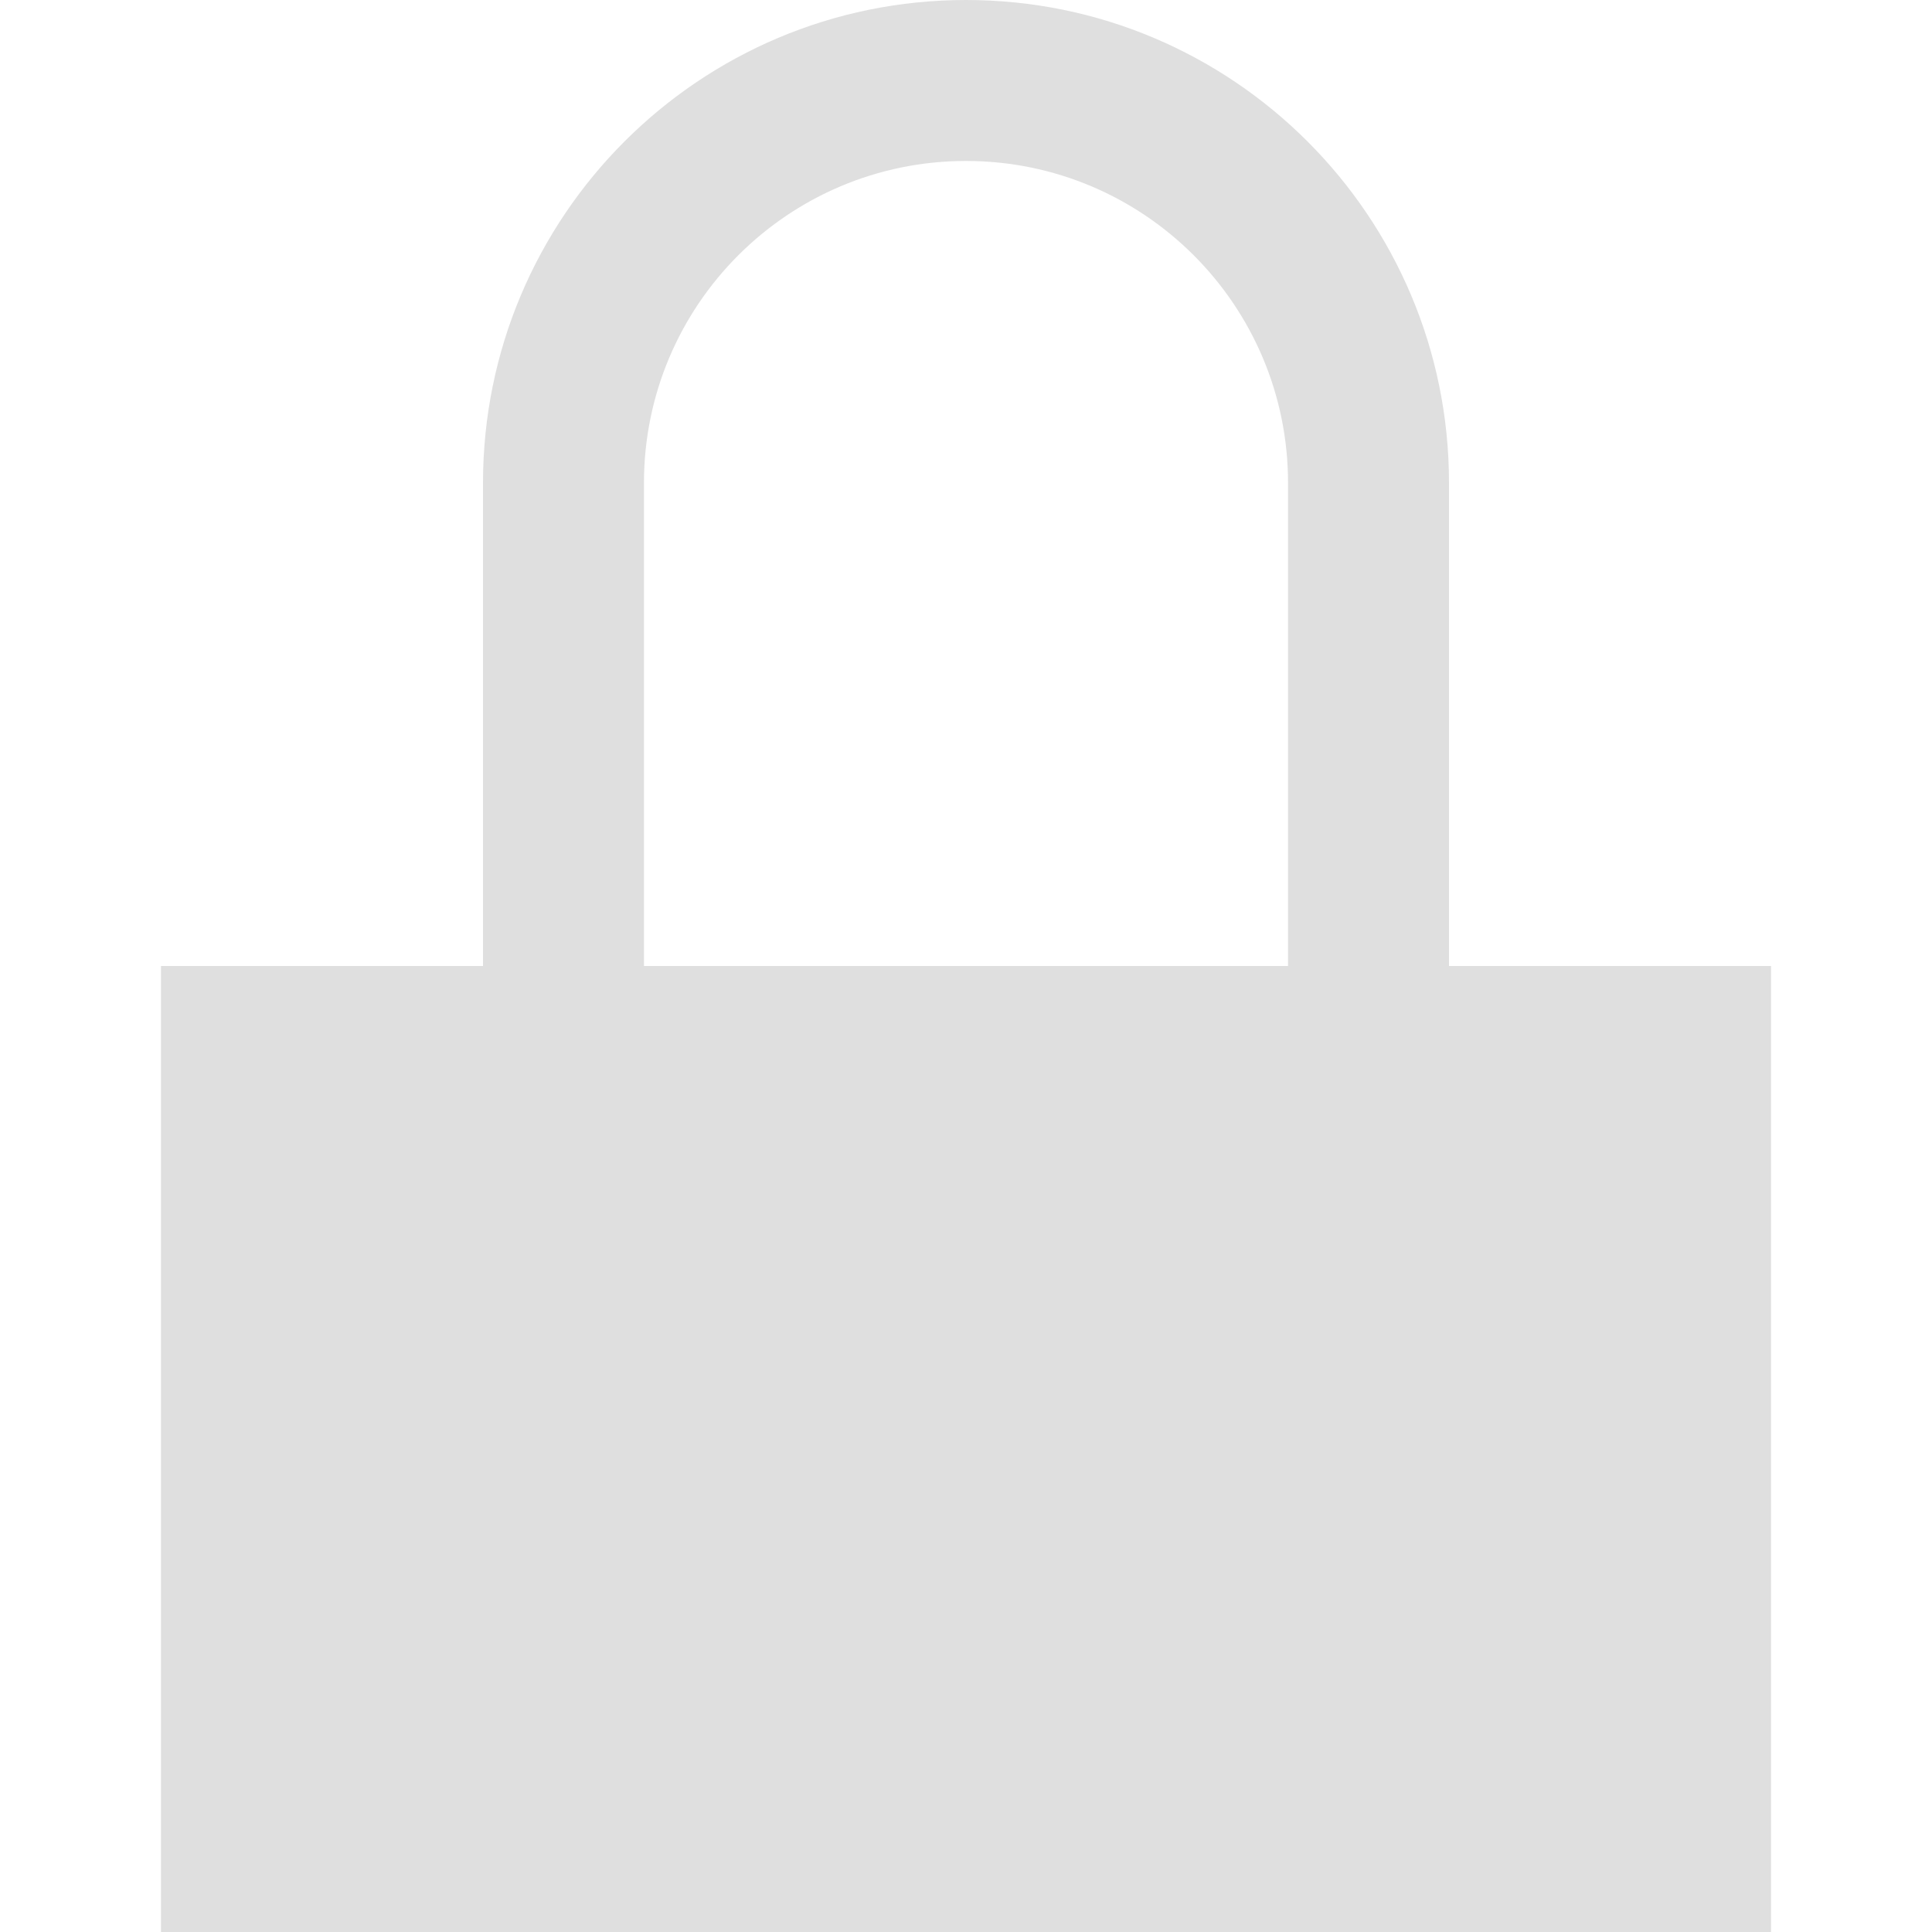
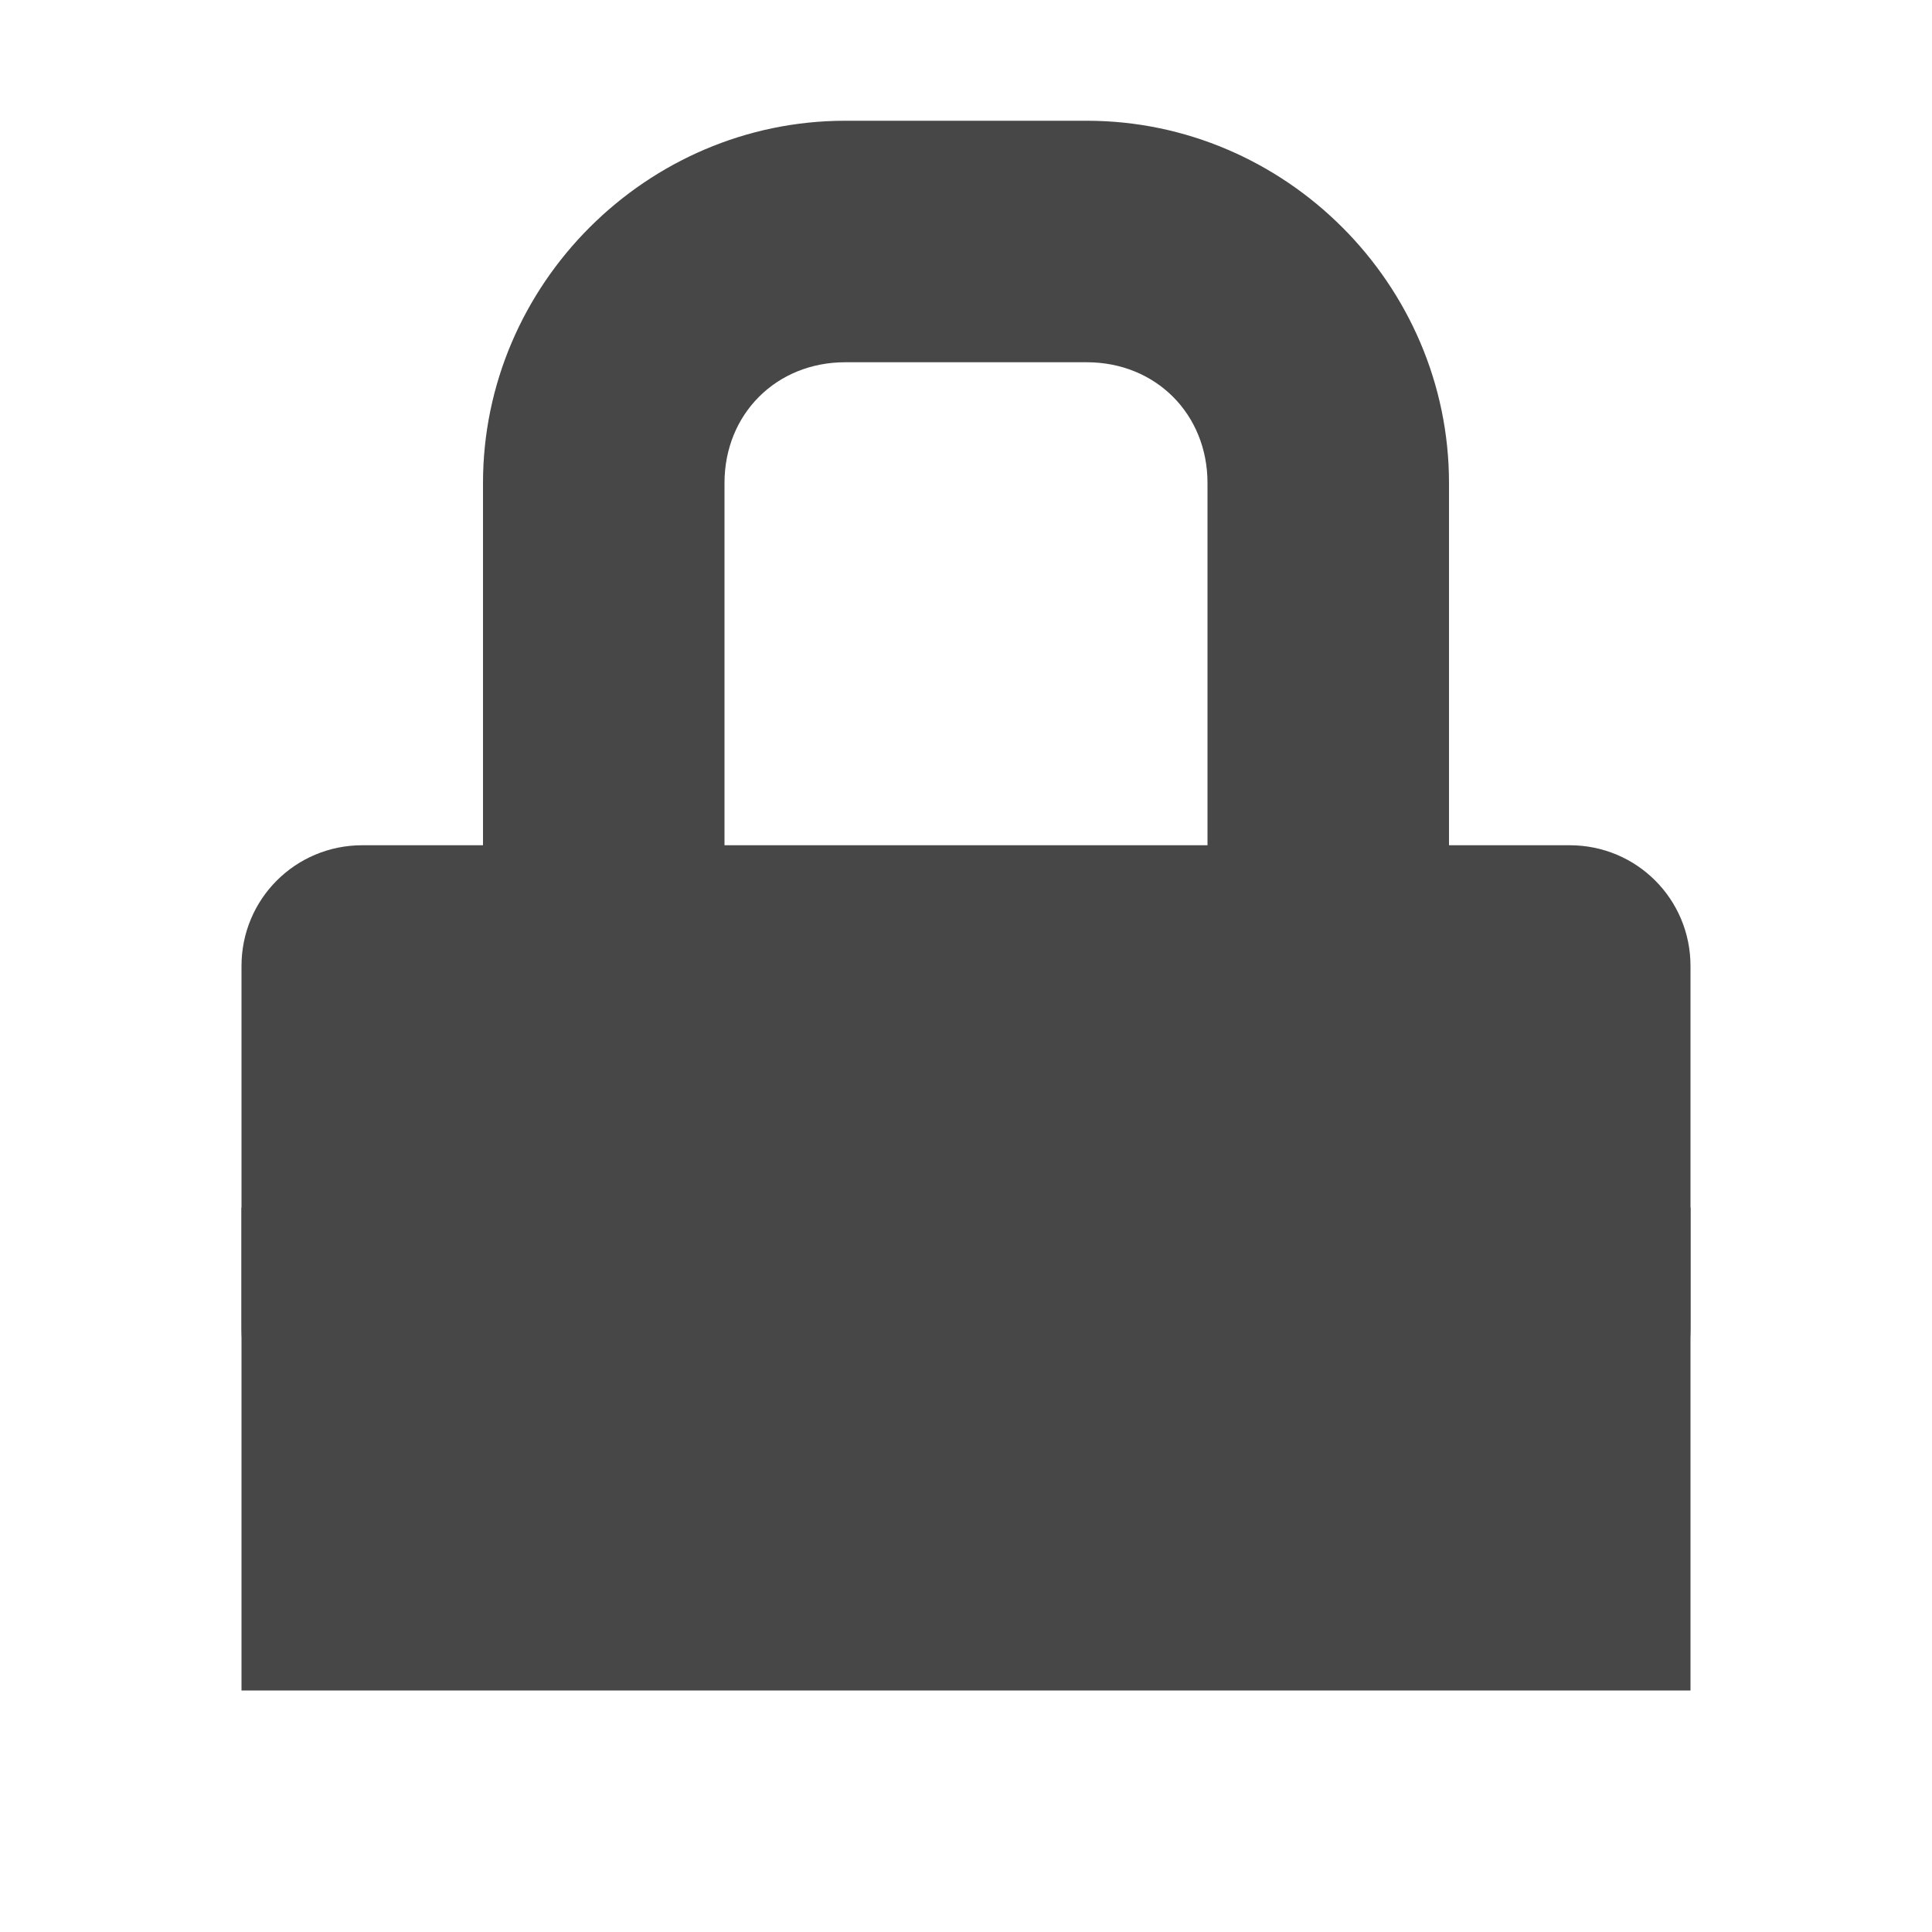
- <svg xmlns="http://www.w3.org/2000/svg" style="isolation:isolate" viewBox="0 0 16 16" width="16" height="16">
-   <path d=" M 8 0 C 5.791 0 4 1.791 4 4 L 4 8 L 1.333 8 L 1.333 16 L 14.667 16 L 14.667 8 L 12 8 L 12 4 C 12 1.791 10.209 0 8 0 Z  M 8 1.333 C 9.473 1.333 10.667 2.527 10.667 4 L 10.667 8 L 5.333 8 L 5.333 4 C 5.333 2.527 6.527 1.333 8 1.333 Z " fill="#dfdfdf" />
+ <svg xmlns="http://www.w3.org/2000/svg" width="16" height="16">
+   <g color="#bebebe" fill="#474747">
+     <path d="M3 7h10c.554 0 1 .446 1 1v3c0 .554-.446 1-1 1H3c-.554 0-1-.446-1-1V8c0-.554.446-1 1-1z" overflow="visible" />
+     <path d="M2 10h12v4H2z" overflow="visible" />
+     <path d="M7 1C5.355 1 4 2.355 4 4v6c0 1.645 1.355 3 3 3h2c1.645 0 3-1.355 3-3V4c0-1.645-1.355-3-3-3zm0 2h2c.571 0 1 .429 1 1v6c0 .571-.429 1-1 1H7c-.571 0-1-.429-1-1V4c0-.571.429-1 1-1z" font-family="sans-serif" font-weight="400" overflow="visible" style="font-feature-settings:normal;font-variant-alternates:normal;font-variant-caps:normal;font-variant-ligatures:normal;font-variant-numeric:normal;font-variant-position:normal;isolation:auto;mix-blend-mode:normal;shape-padding:0;text-decoration-color:#000;text-decoration-line:none;text-decoration-style:solid;text-indent:0;text-orientation:mixed;text-transform:none" />
+   </g>
</svg>
